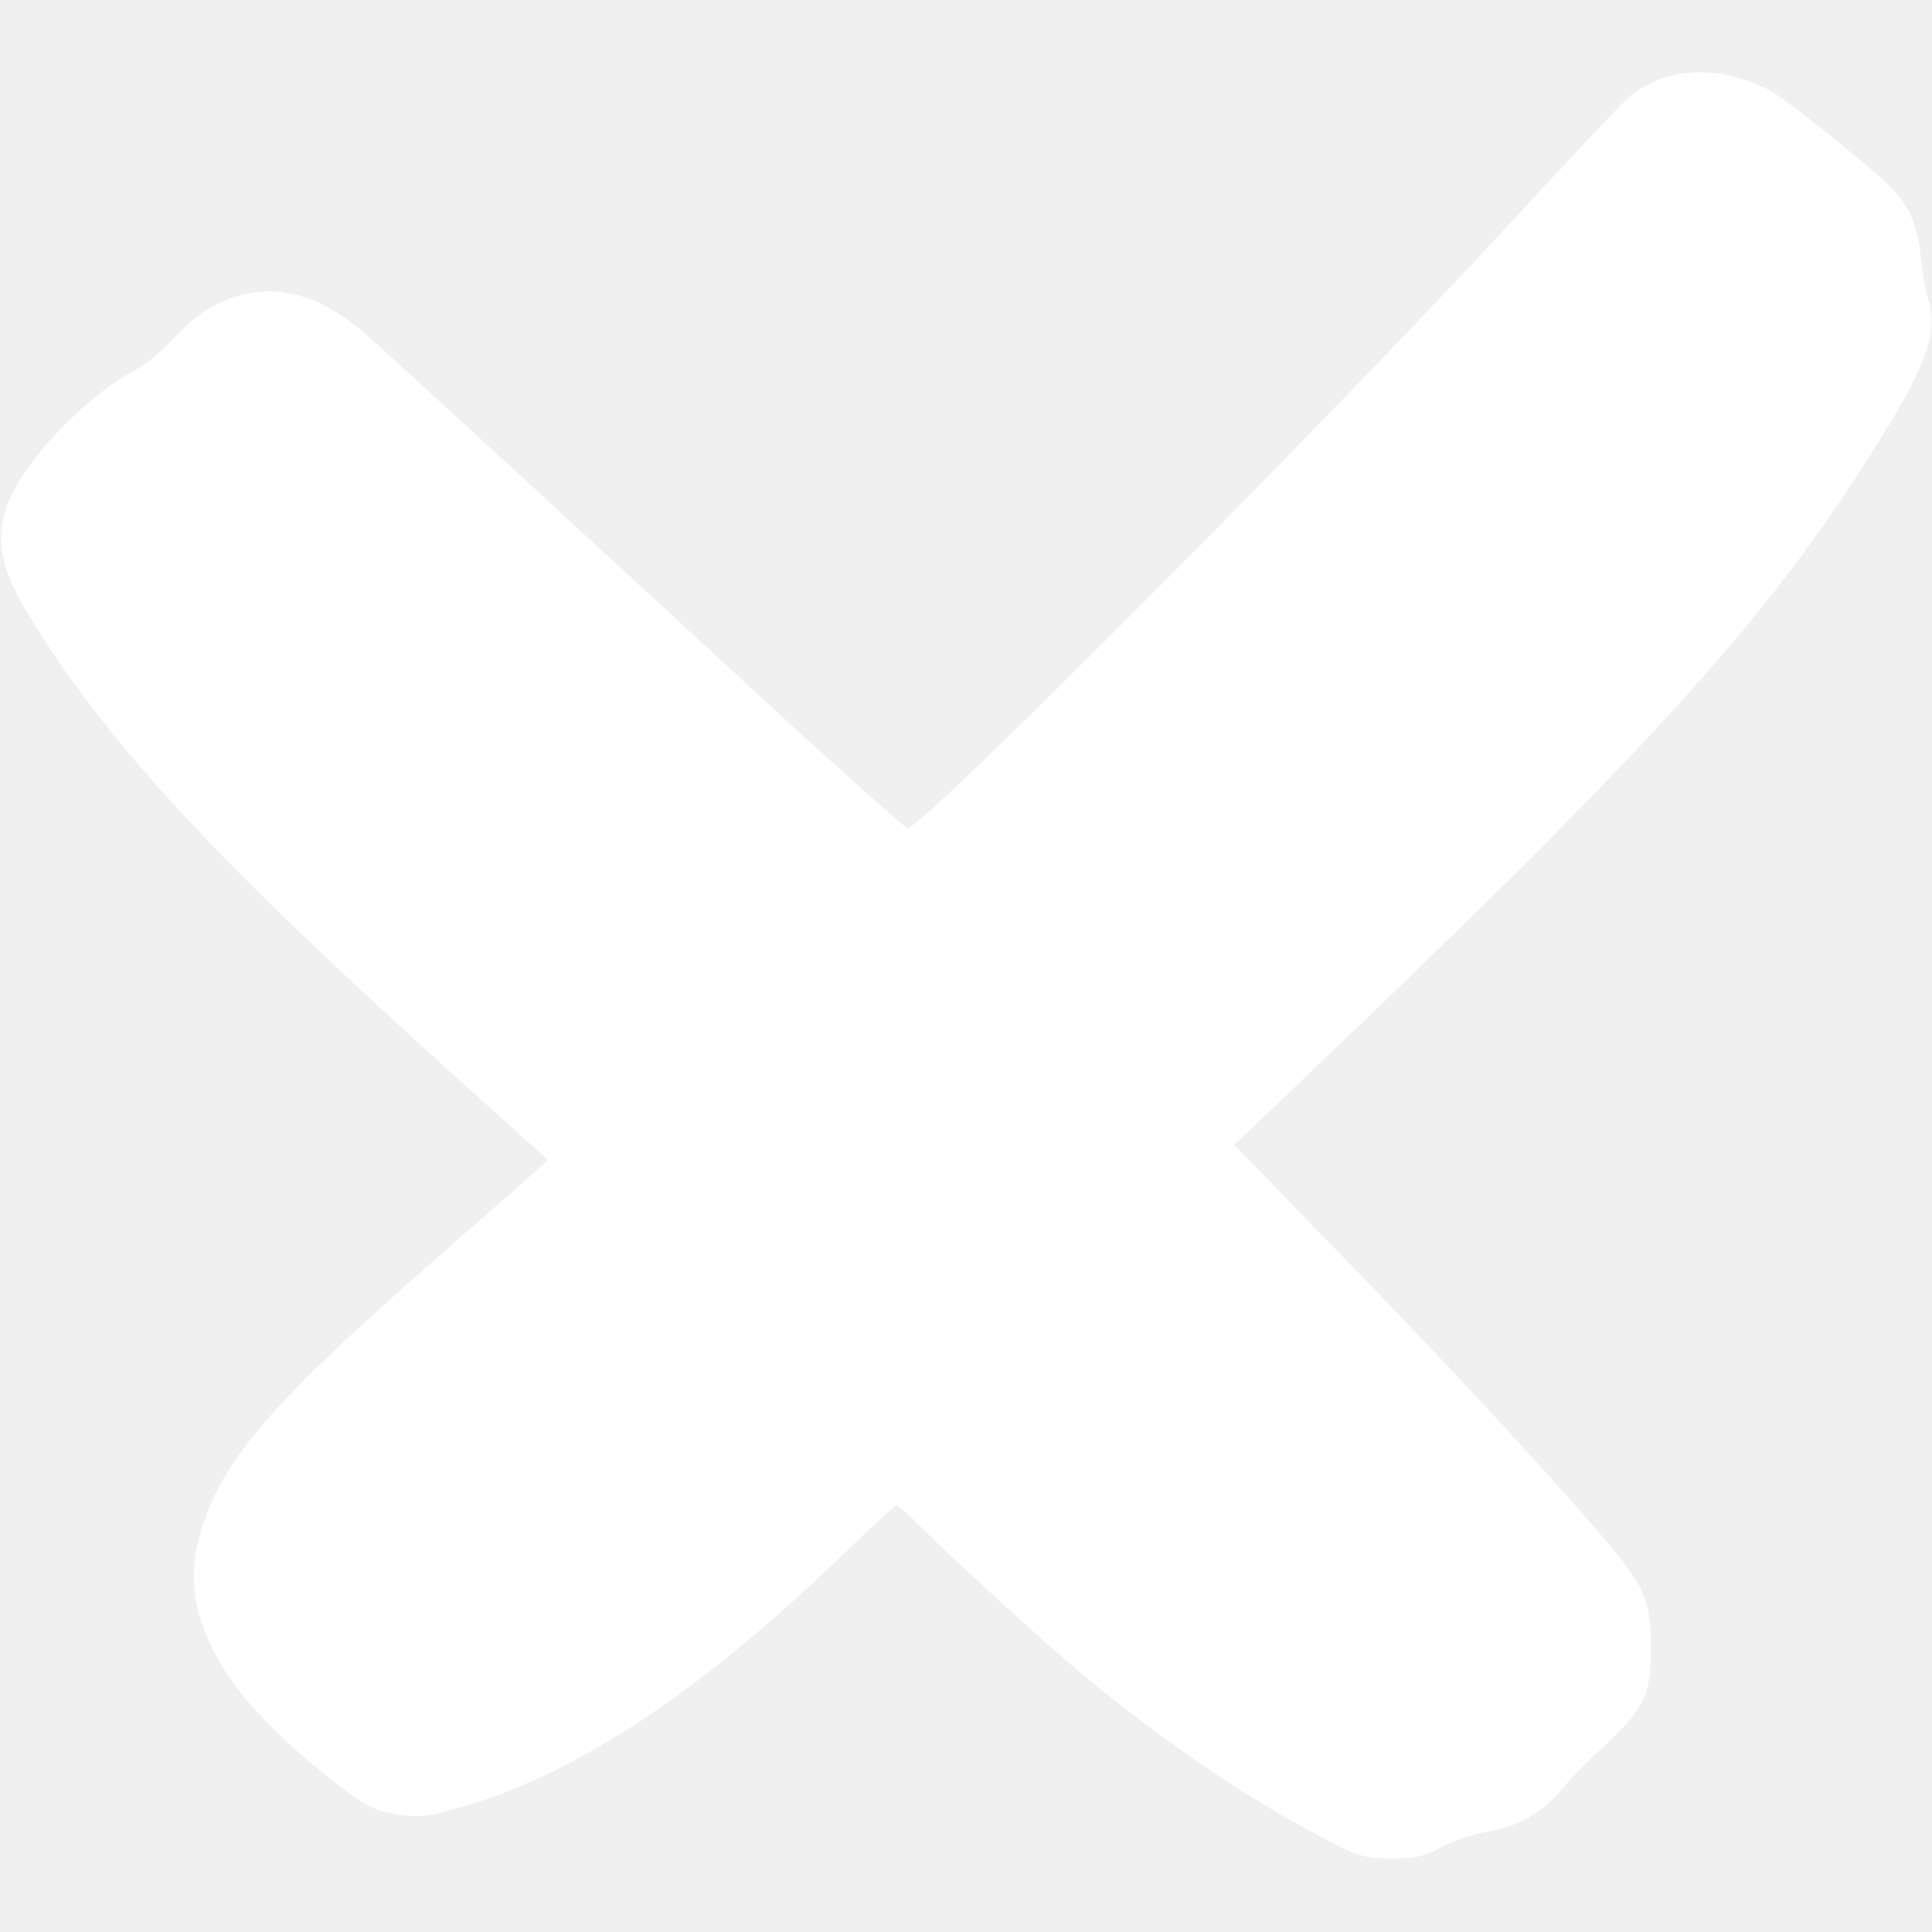
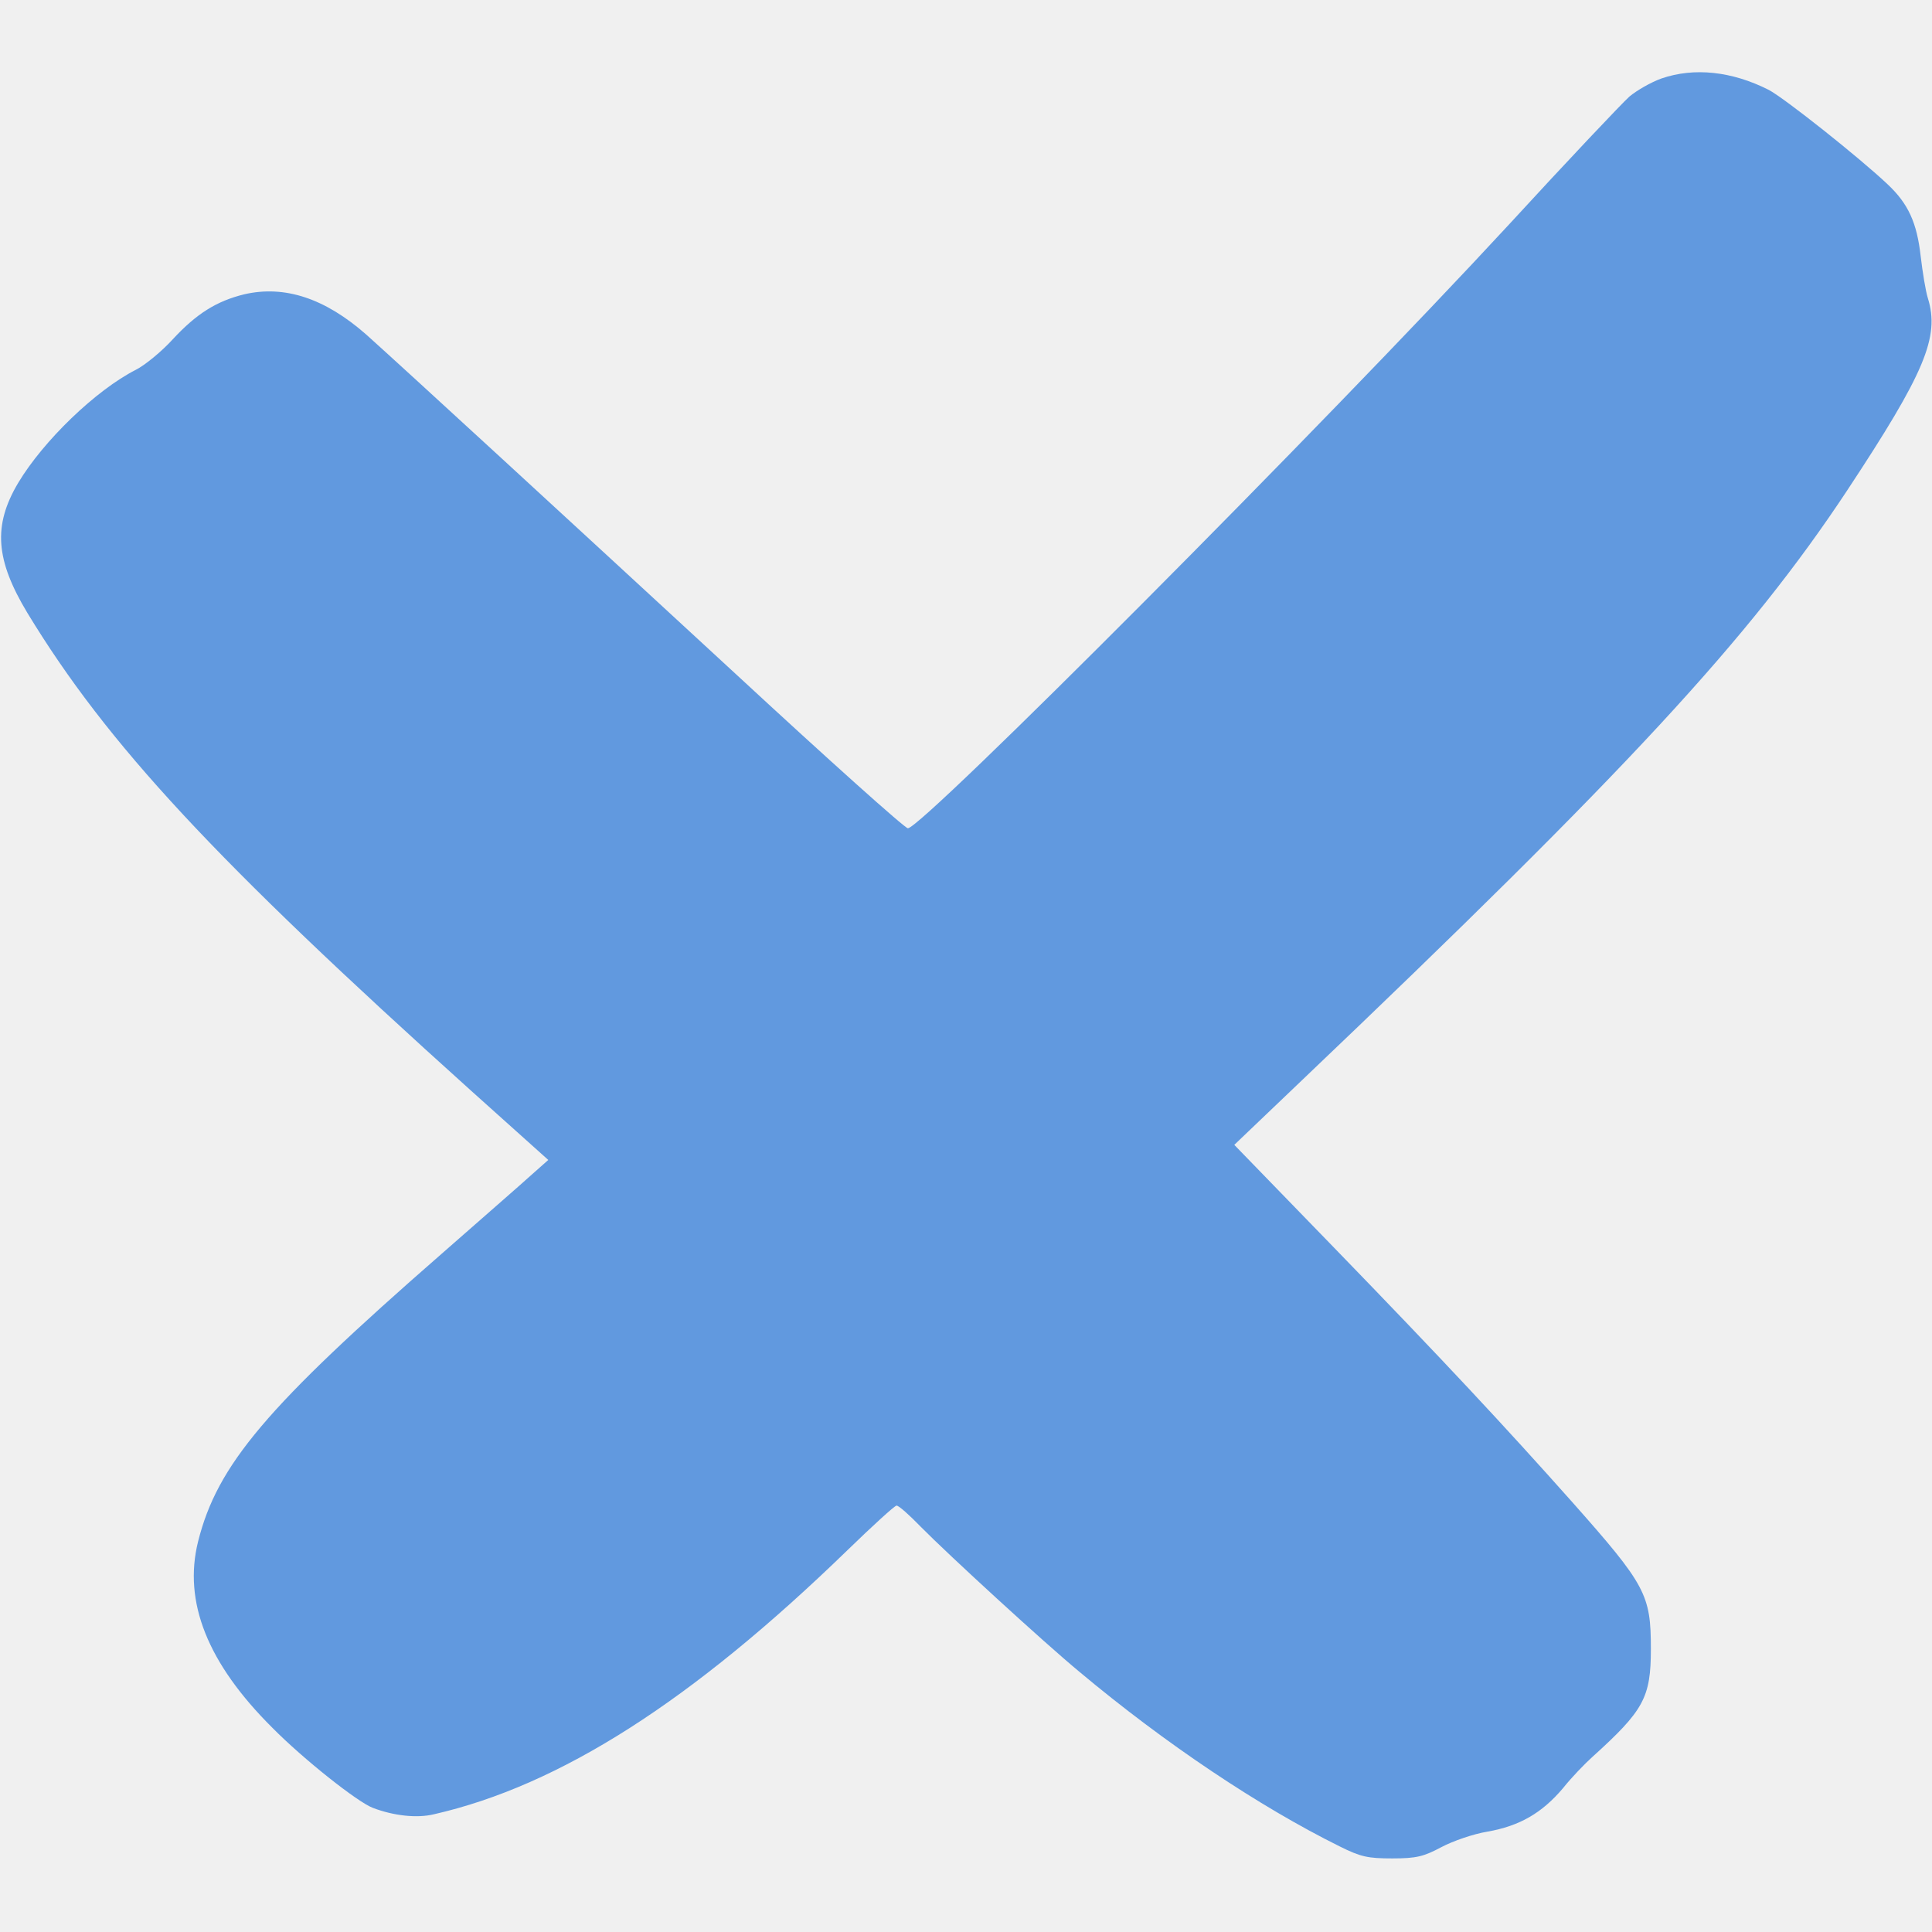
<svg xmlns="http://www.w3.org/2000/svg" version="1.0" width="512pt" height="512pt" viewBox="0 0 512 512" preserveAspectRatio="xMidYMid meet">
-   <g transform="translate(0,512) scale(0.1,-0.1)" fill="#fff" stroke="none">
+   <g transform="translate(0,512) scale(0.1,-0.1)" fill="#6199DF" stroke="none">
    <path d="M4403 4912 c-28 -10 -66 -32 -85 -48 -19 -17 -163 -169 -320 -340 -485 -525 -1554 -1599 -1592 -1599 -8 0 -211 182 -452 405 -465 429 -876 807 -983 903 -109 96 -216 132 -324 107 -73 -18 -126 -51 -189 -119 -29 -32 -74 -69 -98 -81 -106 -54 -245 -188 -312 -300 -67 -113 -60 -204 25 -345 211 -347 496 -654 1176 -1266 l204 -183 -44 -39 c-24 -22 -132 -116 -239 -210 -465 -406 -594 -559 -645 -762 -40 -160 25 -323 197 -494 82 -83 226 -197 266 -212 55 -21 117 -28 162 -17 333 76 683 299 1096 700 67 65 125 118 130 118 6 0 34 -25 64 -56 74 -75 327 -307 420 -384 228 -191 478 -358 690 -463 56 -28 75 -32 140 -32 64 0 83 5 130 30 30 16 85 35 122 41 85 15 144 49 200 115 23 29 59 66 78 83 136 123 155 157 155 286 0 144 -13 169 -209 390 -178 200 -340 374 -633 676 l-262 270 177 169 c864 823 1187 1172 1447 1565 206 312 246 407 214 510 -6 19 -14 69 -19 111 -10 89 -33 139 -87 190 -75 71 -274 229 -316 251 -97 49 -197 60 -284 30z" />
  </g>
</svg>
